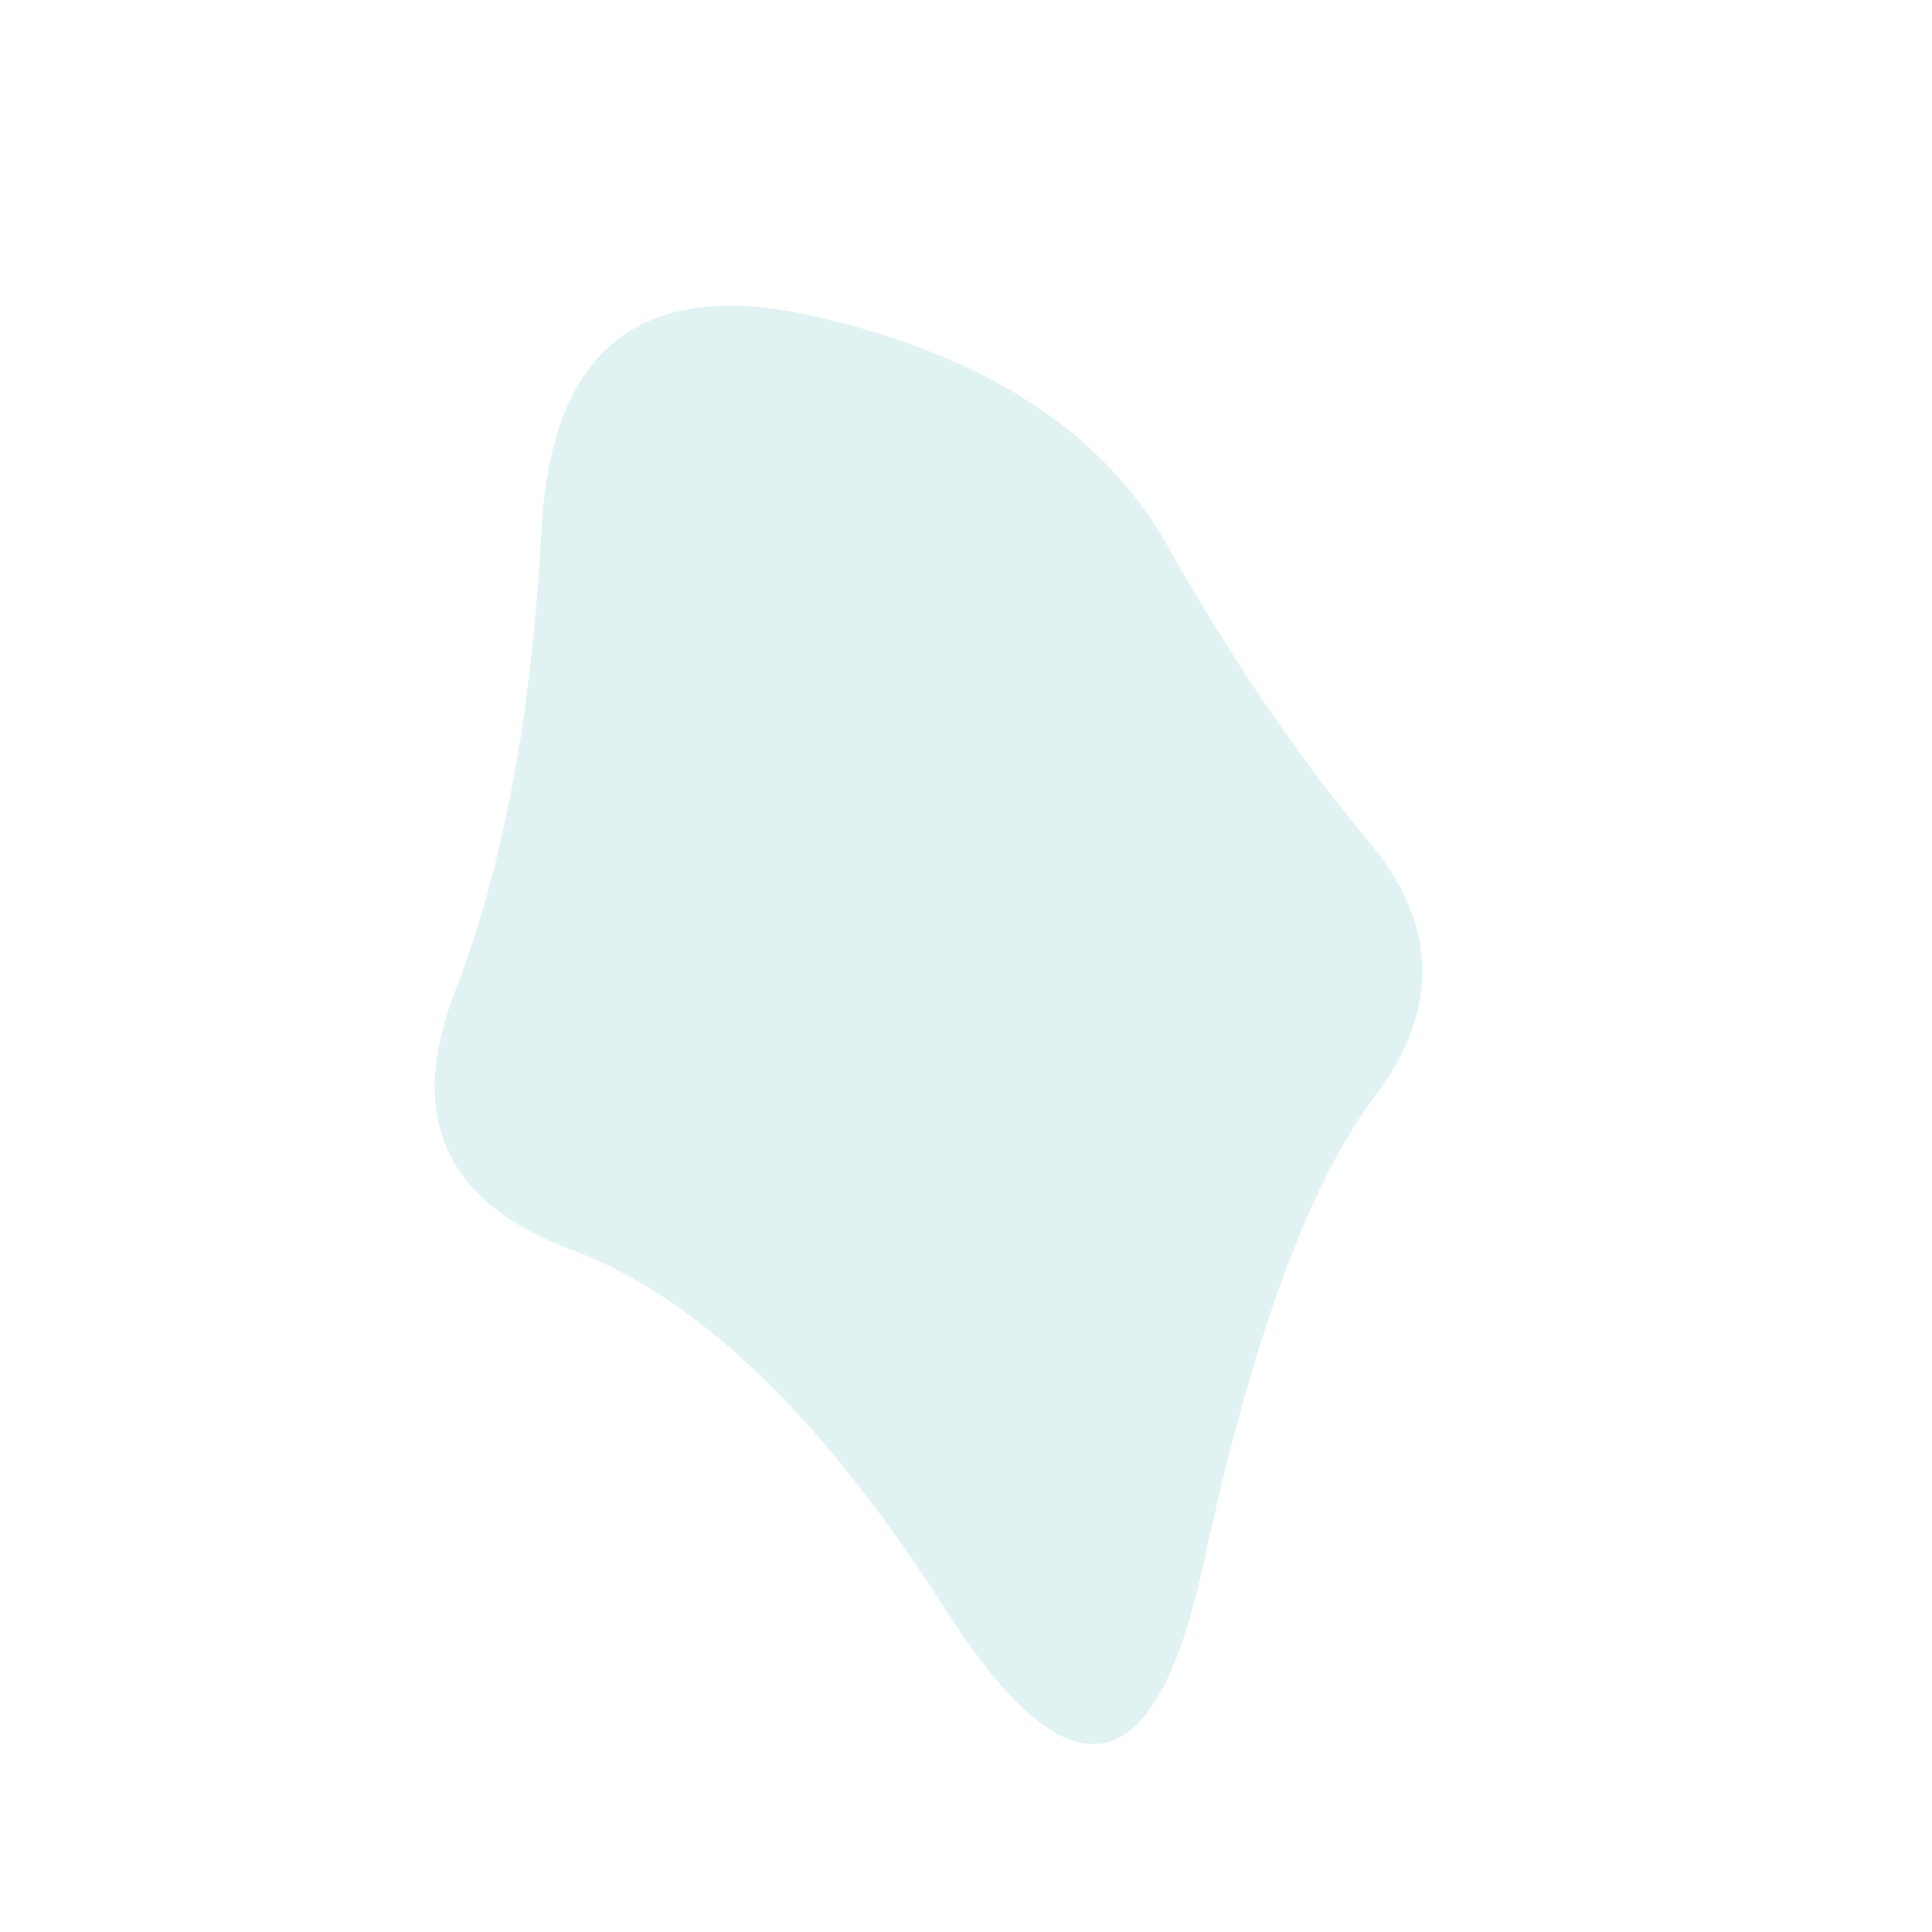
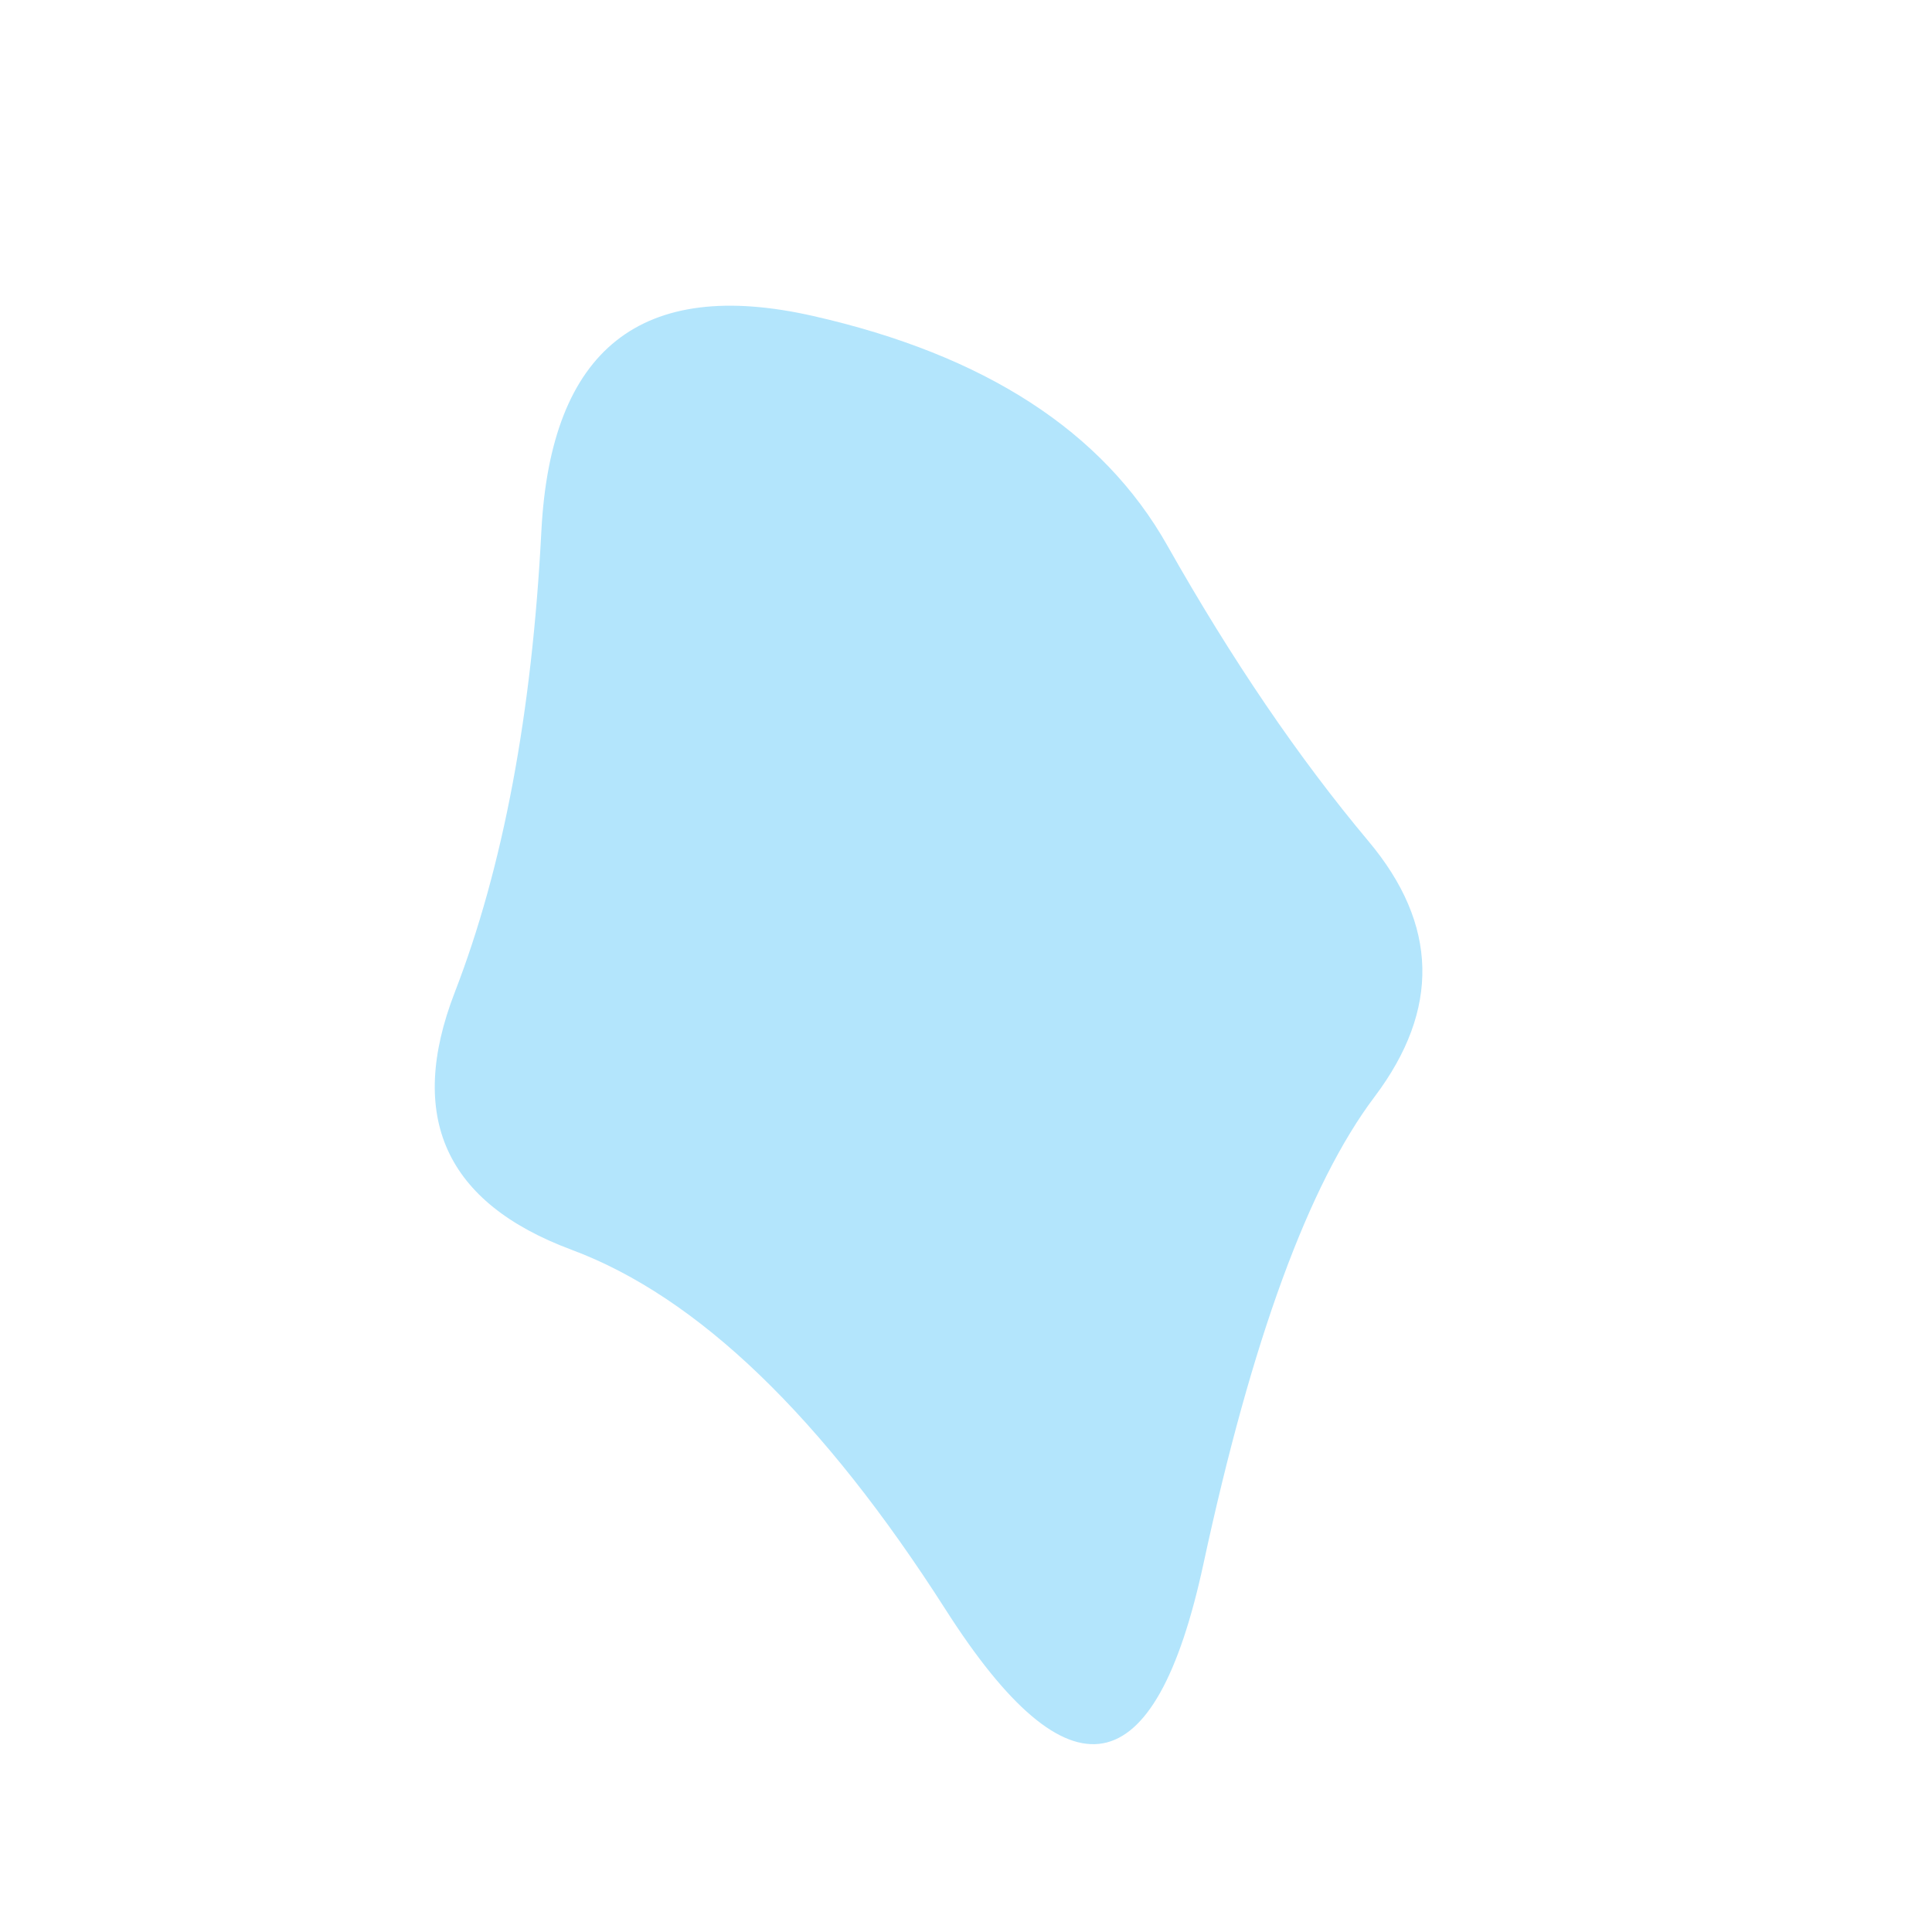
<svg xmlns="http://www.w3.org/2000/svg" id="10015.io" viewBox="0 0 480 480">
-   <path fill="#E0F2F1" d="M341.5,272.5Q317,305,299,388.5Q281,472,235,400Q189,328,142,310.5Q95,293,113,246.5Q131,200,134.5,132Q138,64,202,78.5Q266,93,290,135.5Q314,178,340,209Q366,240,341.5,272.5Z" />
+   <path fill="#B3E5FC" d="M341.5,272.5Q317,305,299,388.5Q281,472,235,400Q189,328,142,310.5Q95,293,113,246.5Q131,200,134.5,132Q138,64,202,78.5Q266,93,290,135.5Q314,178,340,209Q366,240,341.5,272.5Z" />
</svg>
